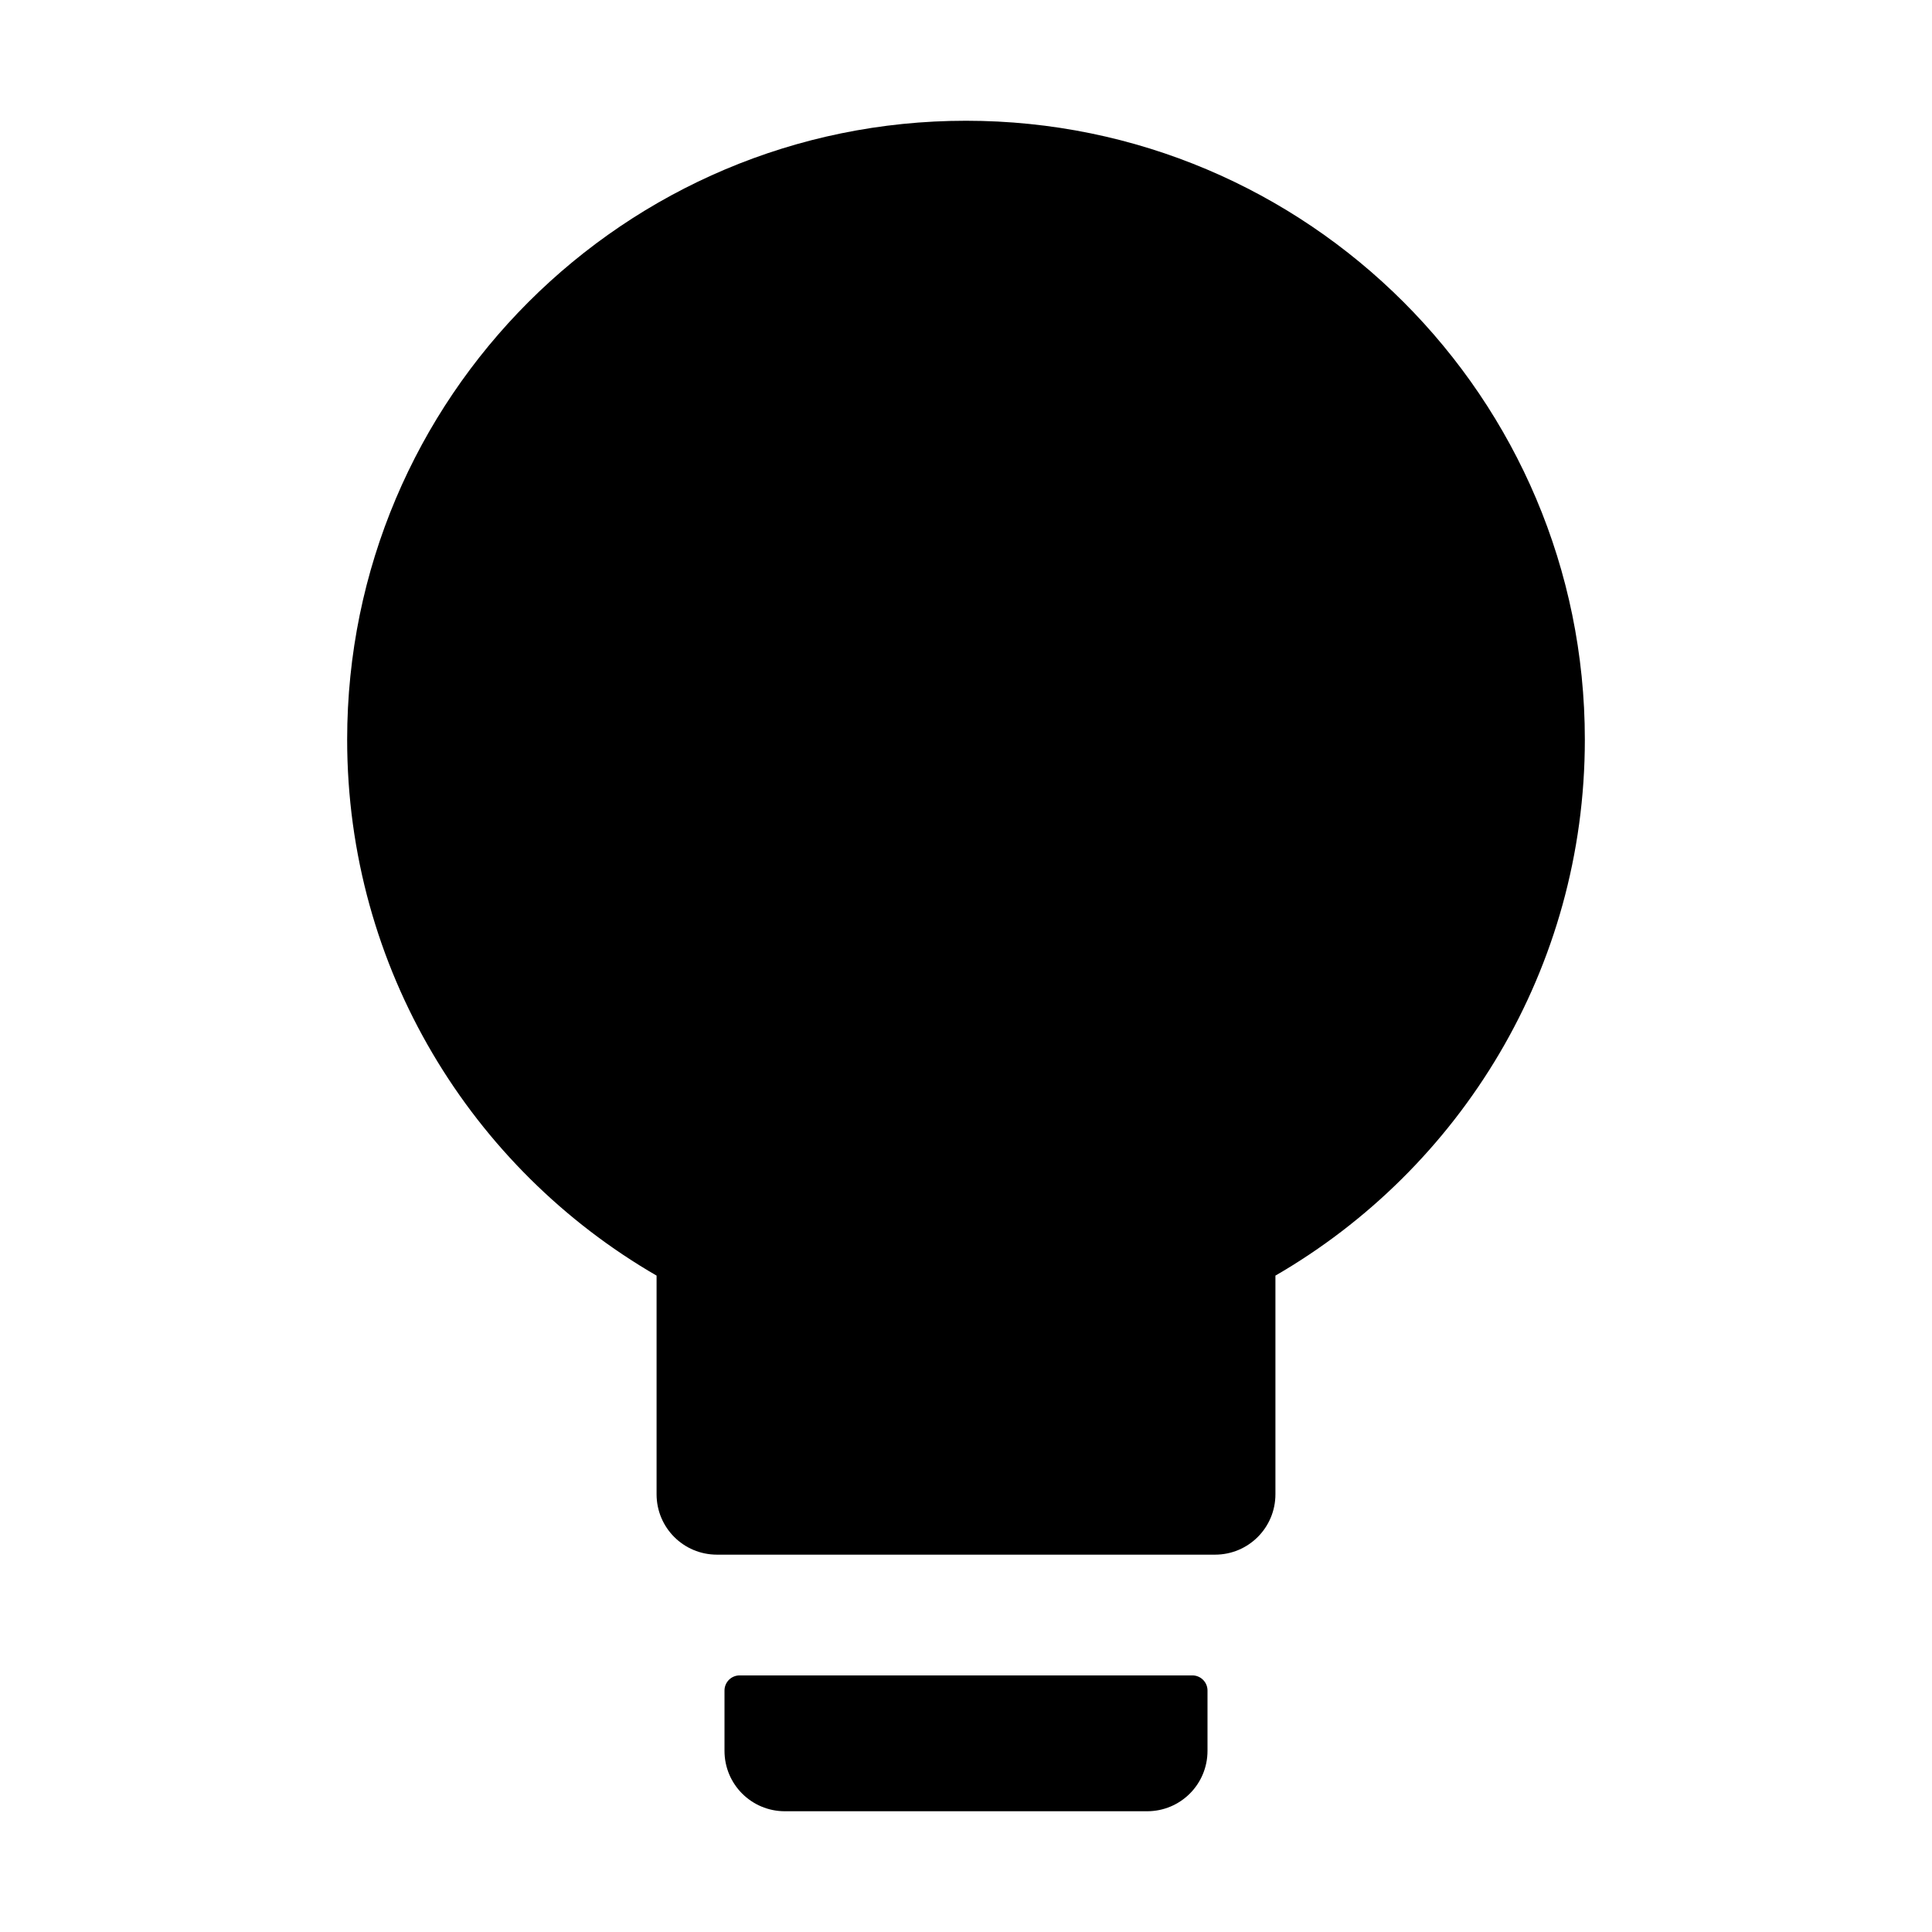
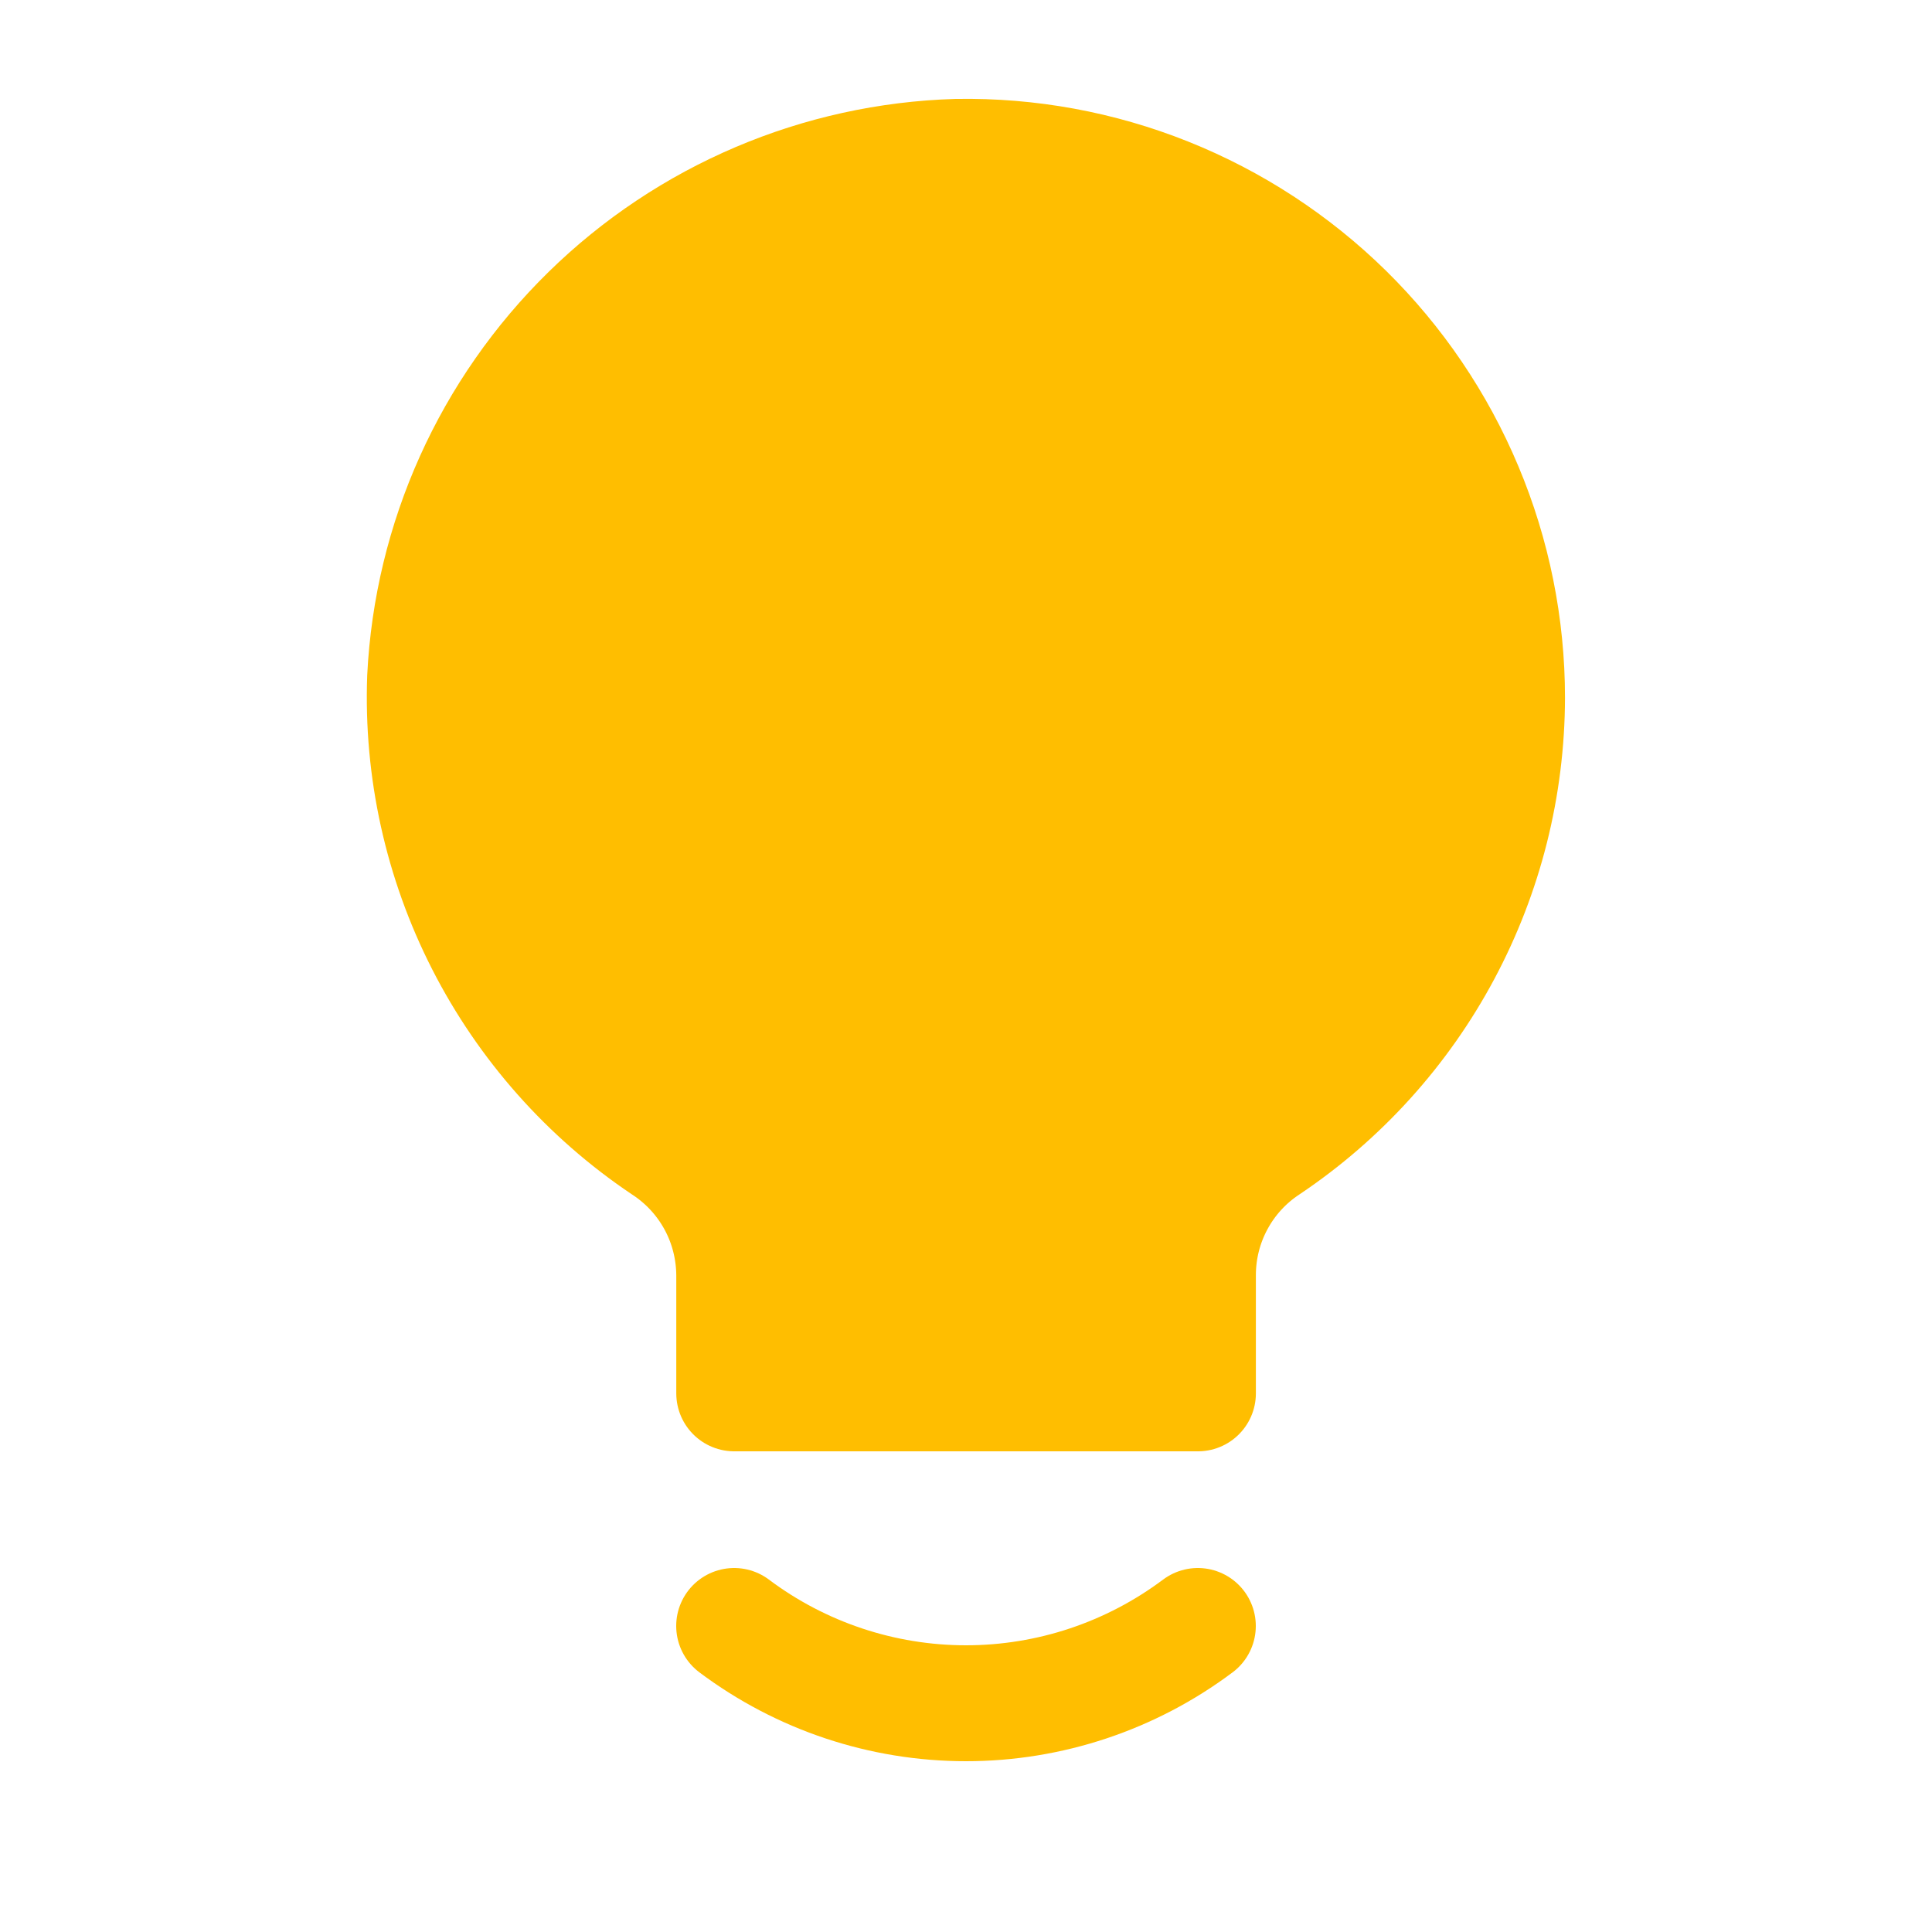
- <svg xmlns="http://www.w3.org/2000/svg" fill="#000000" width="800px" height="800px" viewBox="0 0 1024 1024" class="icon">
-   <path d="M348 676.1C250 619.4 184 513.4 184 392c0-181.1 146.9-328 328-328s328 146.9 328 328c0 121.4-66 227.4-164 284.1V792c0 17.7-14.3 32-32 32H380c-17.7 0-32-14.3-32-32V676.1zM392 888h240c4.4 0 8 3.6 8 8v32c0 17.7-14.3 32-32 32H416c-17.7 0-32-14.3-32-32v-32c0-4.4 3.6-8 8-8z" />
+ <svg xmlns="http://www.w3.org/2000/svg" width="800px" height="800px" viewBox="-0.5 0 25 25" fill="none">
+   <path d="M19.001 9.03C19.001 8.101 18.816 7.18 18.456 6.323C18.097 5.466 17.571 4.689 16.908 4.037C16.245 3.386 15.459 2.873 14.596 2.528C13.733 2.183 12.81 2.014 11.881 2.03C10.097 2.083 8.398 2.806 7.123 4.055C5.848 5.304 5.09 6.987 5.001 8.77C4.958 9.96 5.219 11.14 5.76 12.201C6.301 13.261 7.103 14.166 8.091 14.83C8.369 15.011 8.598 15.258 8.757 15.55C8.916 15.841 8.999 16.168 9.001 16.5V18.03H15.001V16.5C15.001 16.169 15.083 15.843 15.24 15.552C15.397 15.26 15.624 15.012 15.901 14.83C16.853 14.191 17.634 13.328 18.174 12.317C18.715 11.305 18.998 10.177 19.001 9.03V9.03Z" fill="#ffbe00" stroke="#ffbe00" stroke-width="1.5" stroke-linecap="round" stroke-linejoin="round" />
+   <path d="M15 21.04C14.134 21.689 13.082 22.04 12 22.04C10.918 22.04 9.865 21.689 9 21.04" stroke="#ffbe00" stroke-width="1.5" stroke-linecap="round" stroke-linejoin="round" />
</svg>
